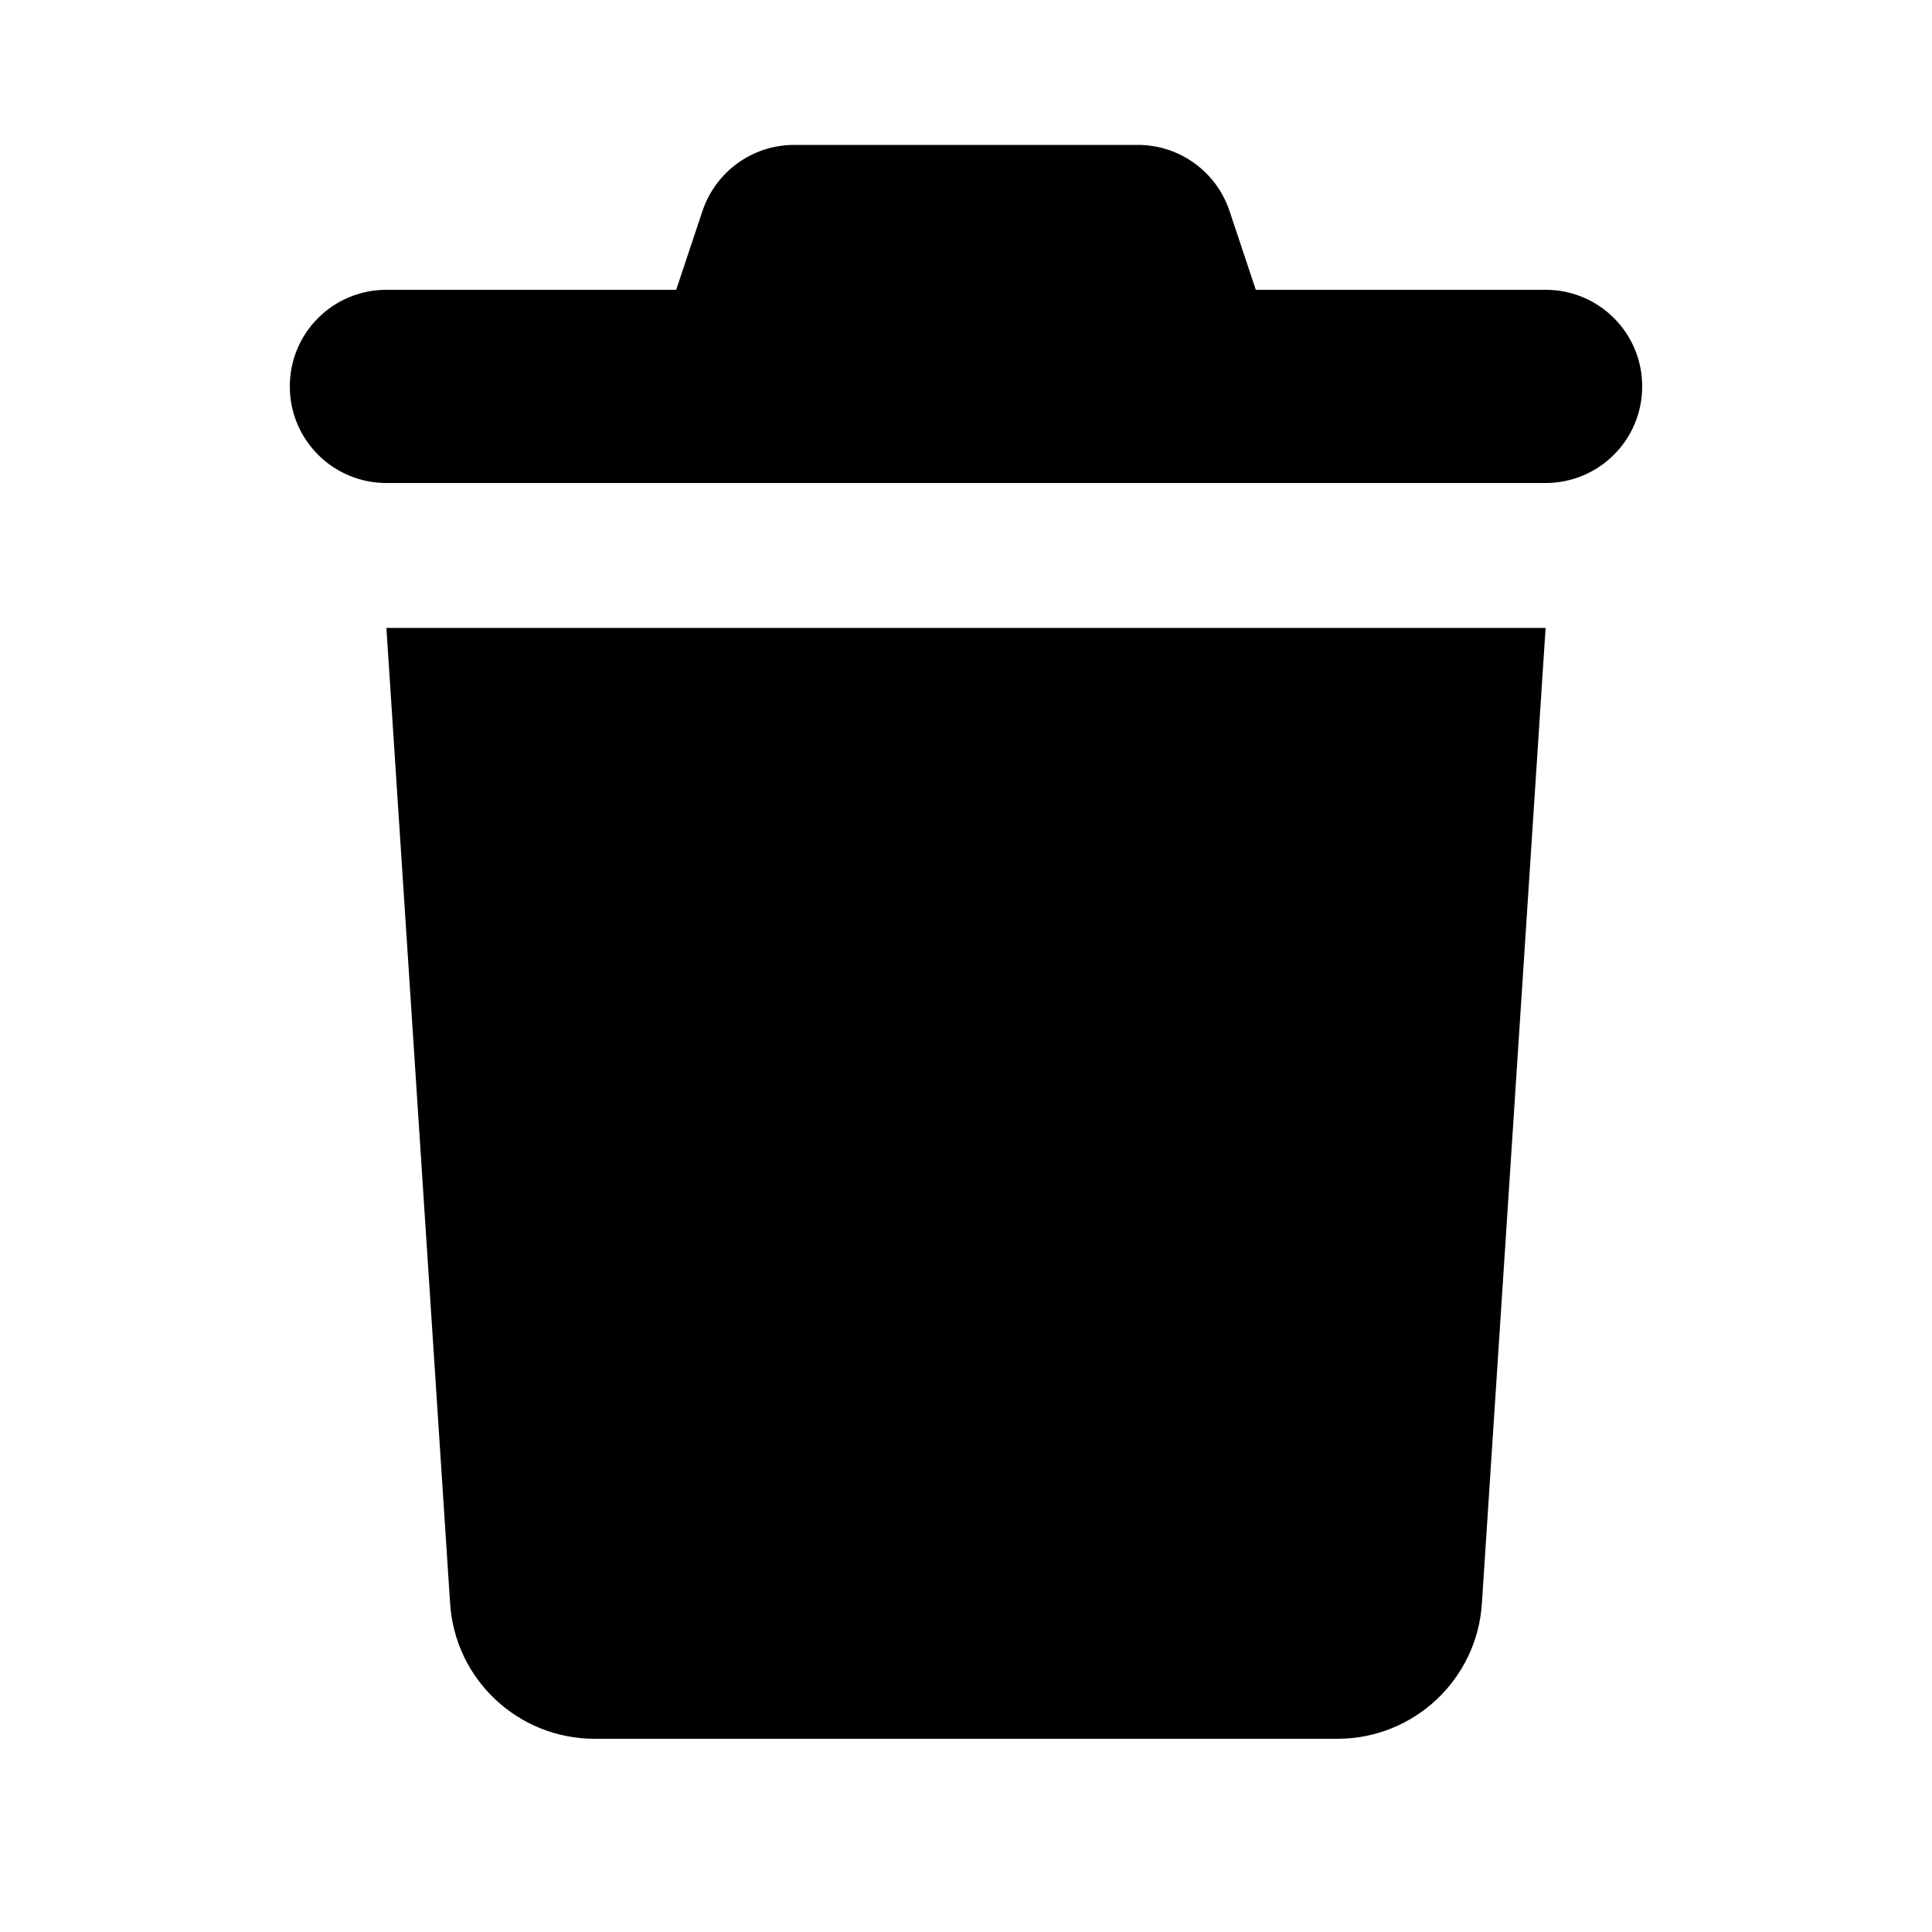
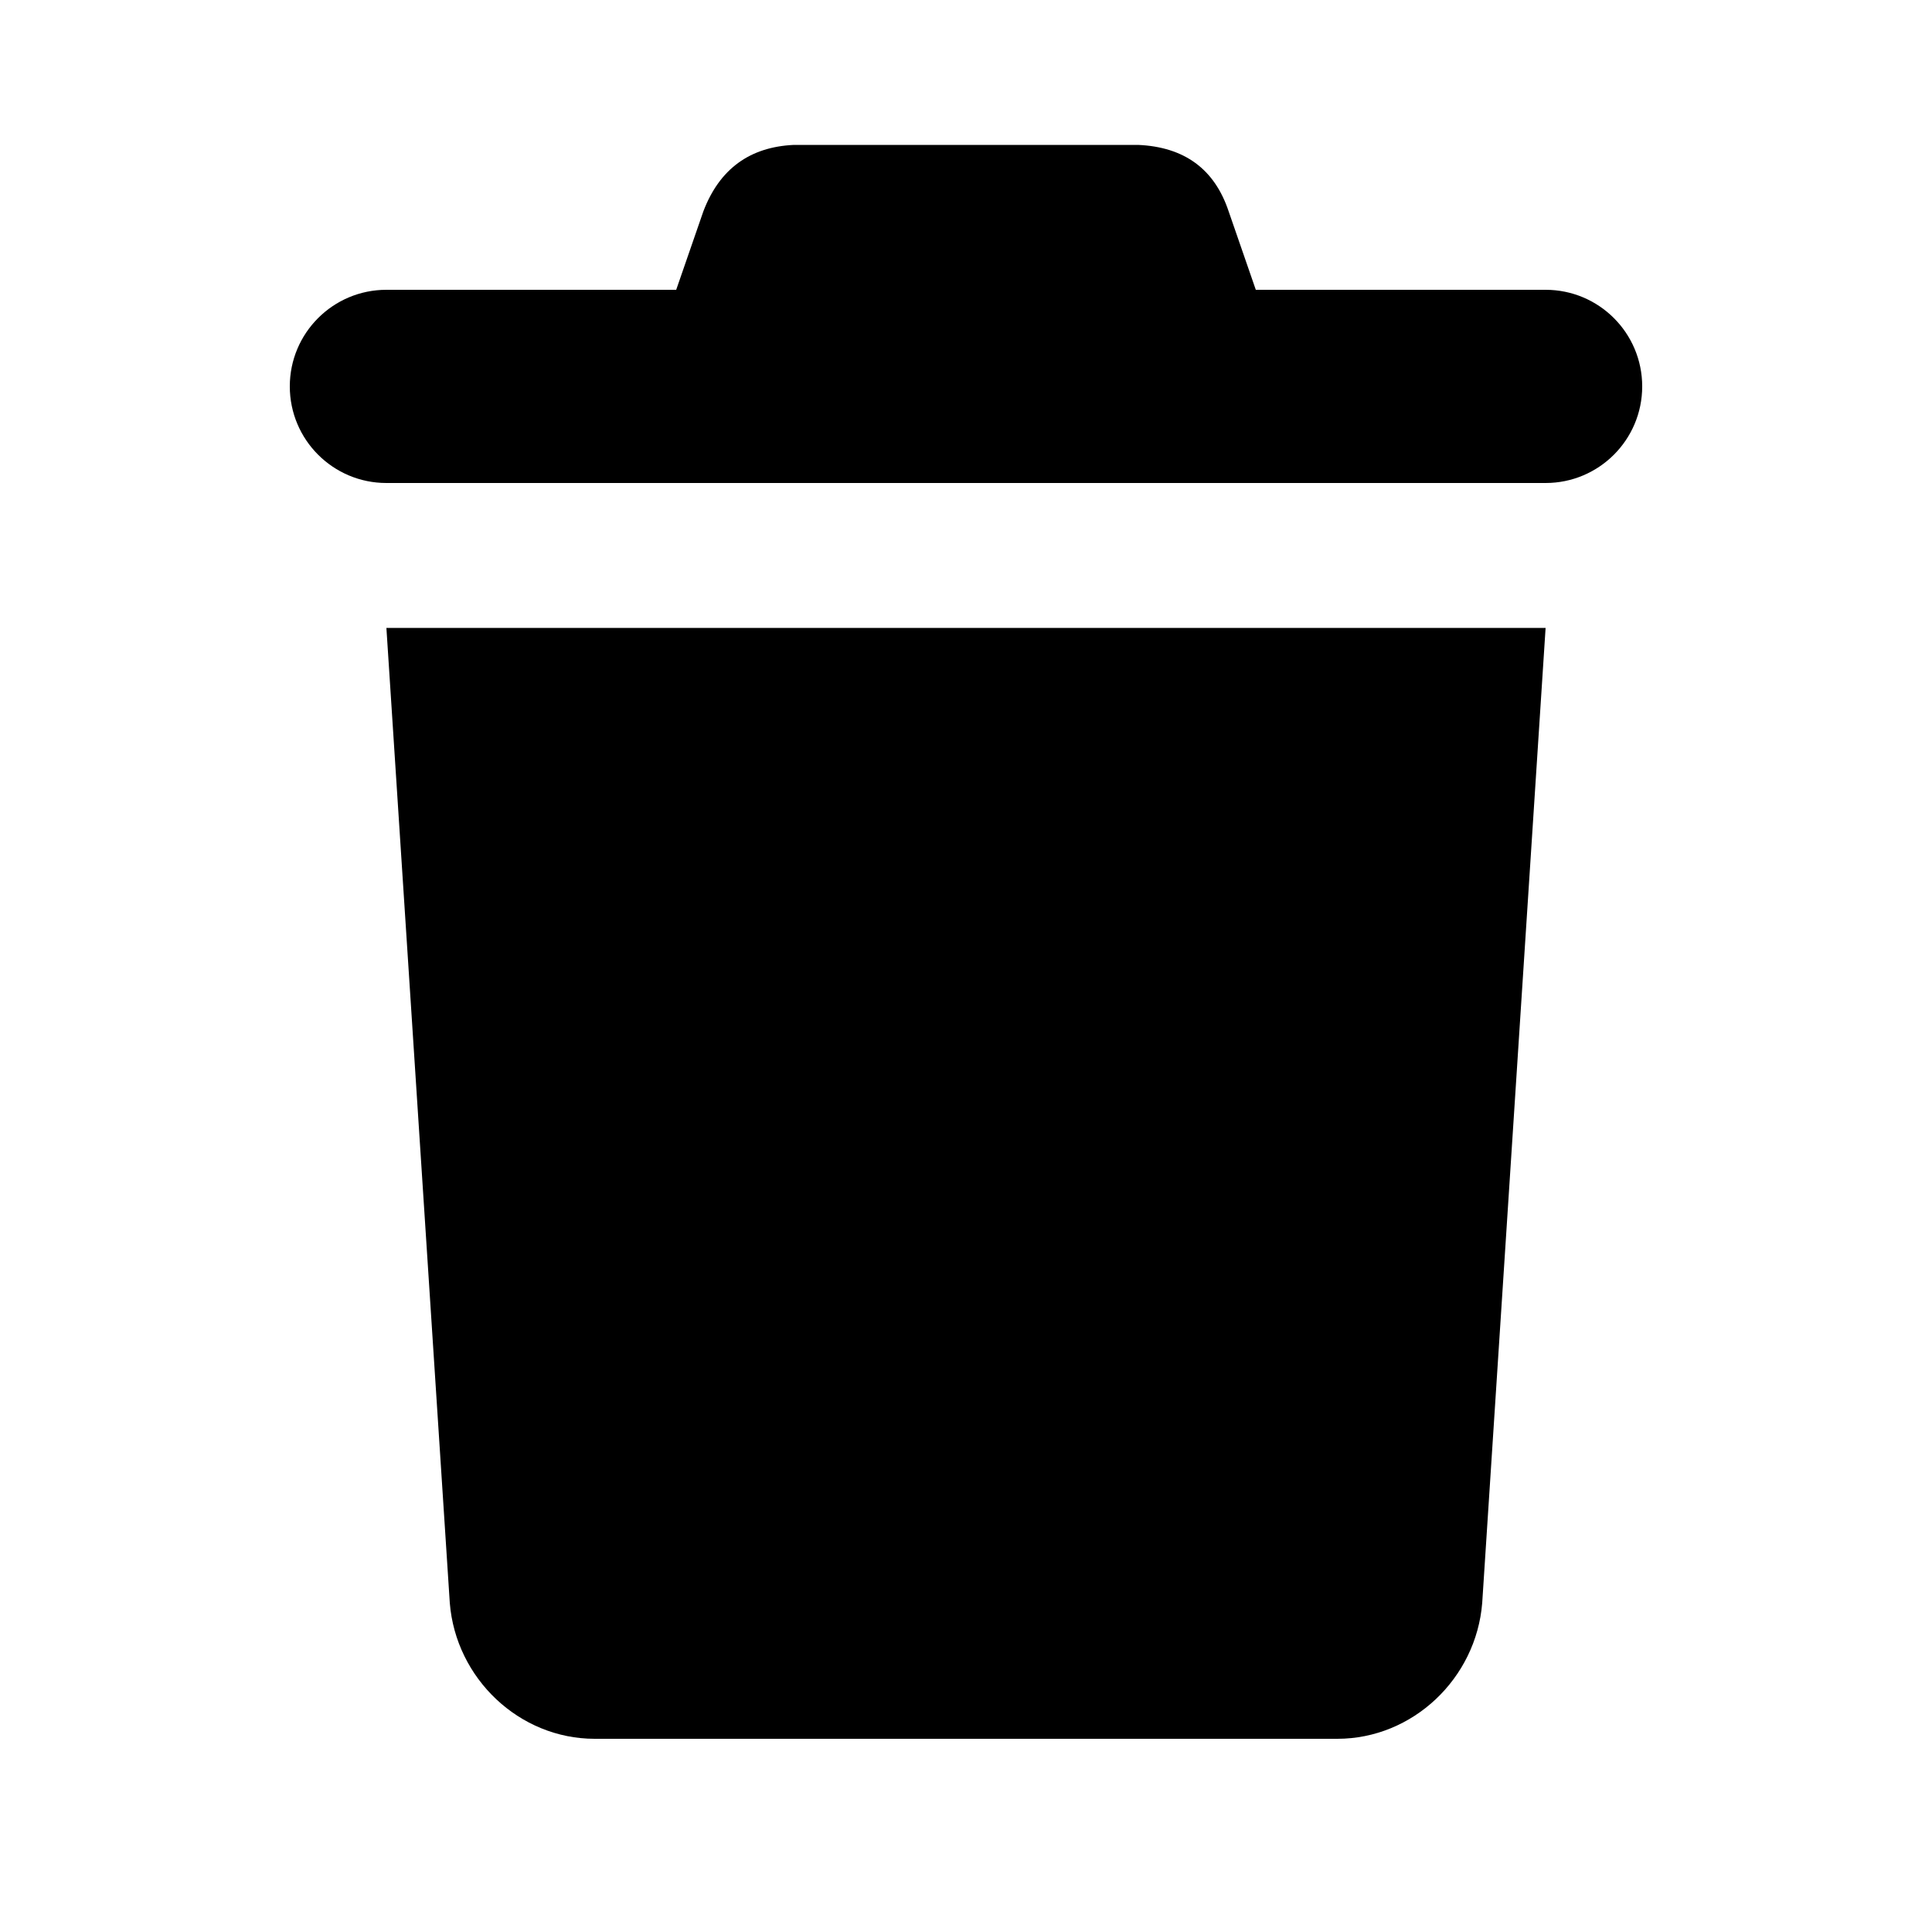
<svg xmlns="http://www.w3.org/2000/svg" viewBox="0 0 640 640">
-   <path d="M232.7 69.9L224 96L128 96C110.3 96 96 110.3 96 128C96 145.7 110.3 160 128 160L512 160C529.7 160 544 145.7 544 128C544 110.3 529.7 96 512 96L416 96L407.3 69.9C402.9 56.8 390.7 48 376.9 48L263.1 48C249.3 48 237.1 56.8 232.7 69.9zM512 208L128 208L149.1 531.1C150.7 556.4 171.7 576 197 576L443 576C468.3 576 489.3 556.4 490.9 531.1L512 208z" fill="currentColor" />
+   <path fill="currentColor" d="m233 70-9 26h-96a32 32 0 1 0 0 64h384a32 32 0 1 0 0-64h-96l-9-26q-7-21-30-22H263q-22 1-30 22m279 138H128l21 323c2 25 23 45 48 45h246c25 0 46-20 48-45z" />
</svg>
